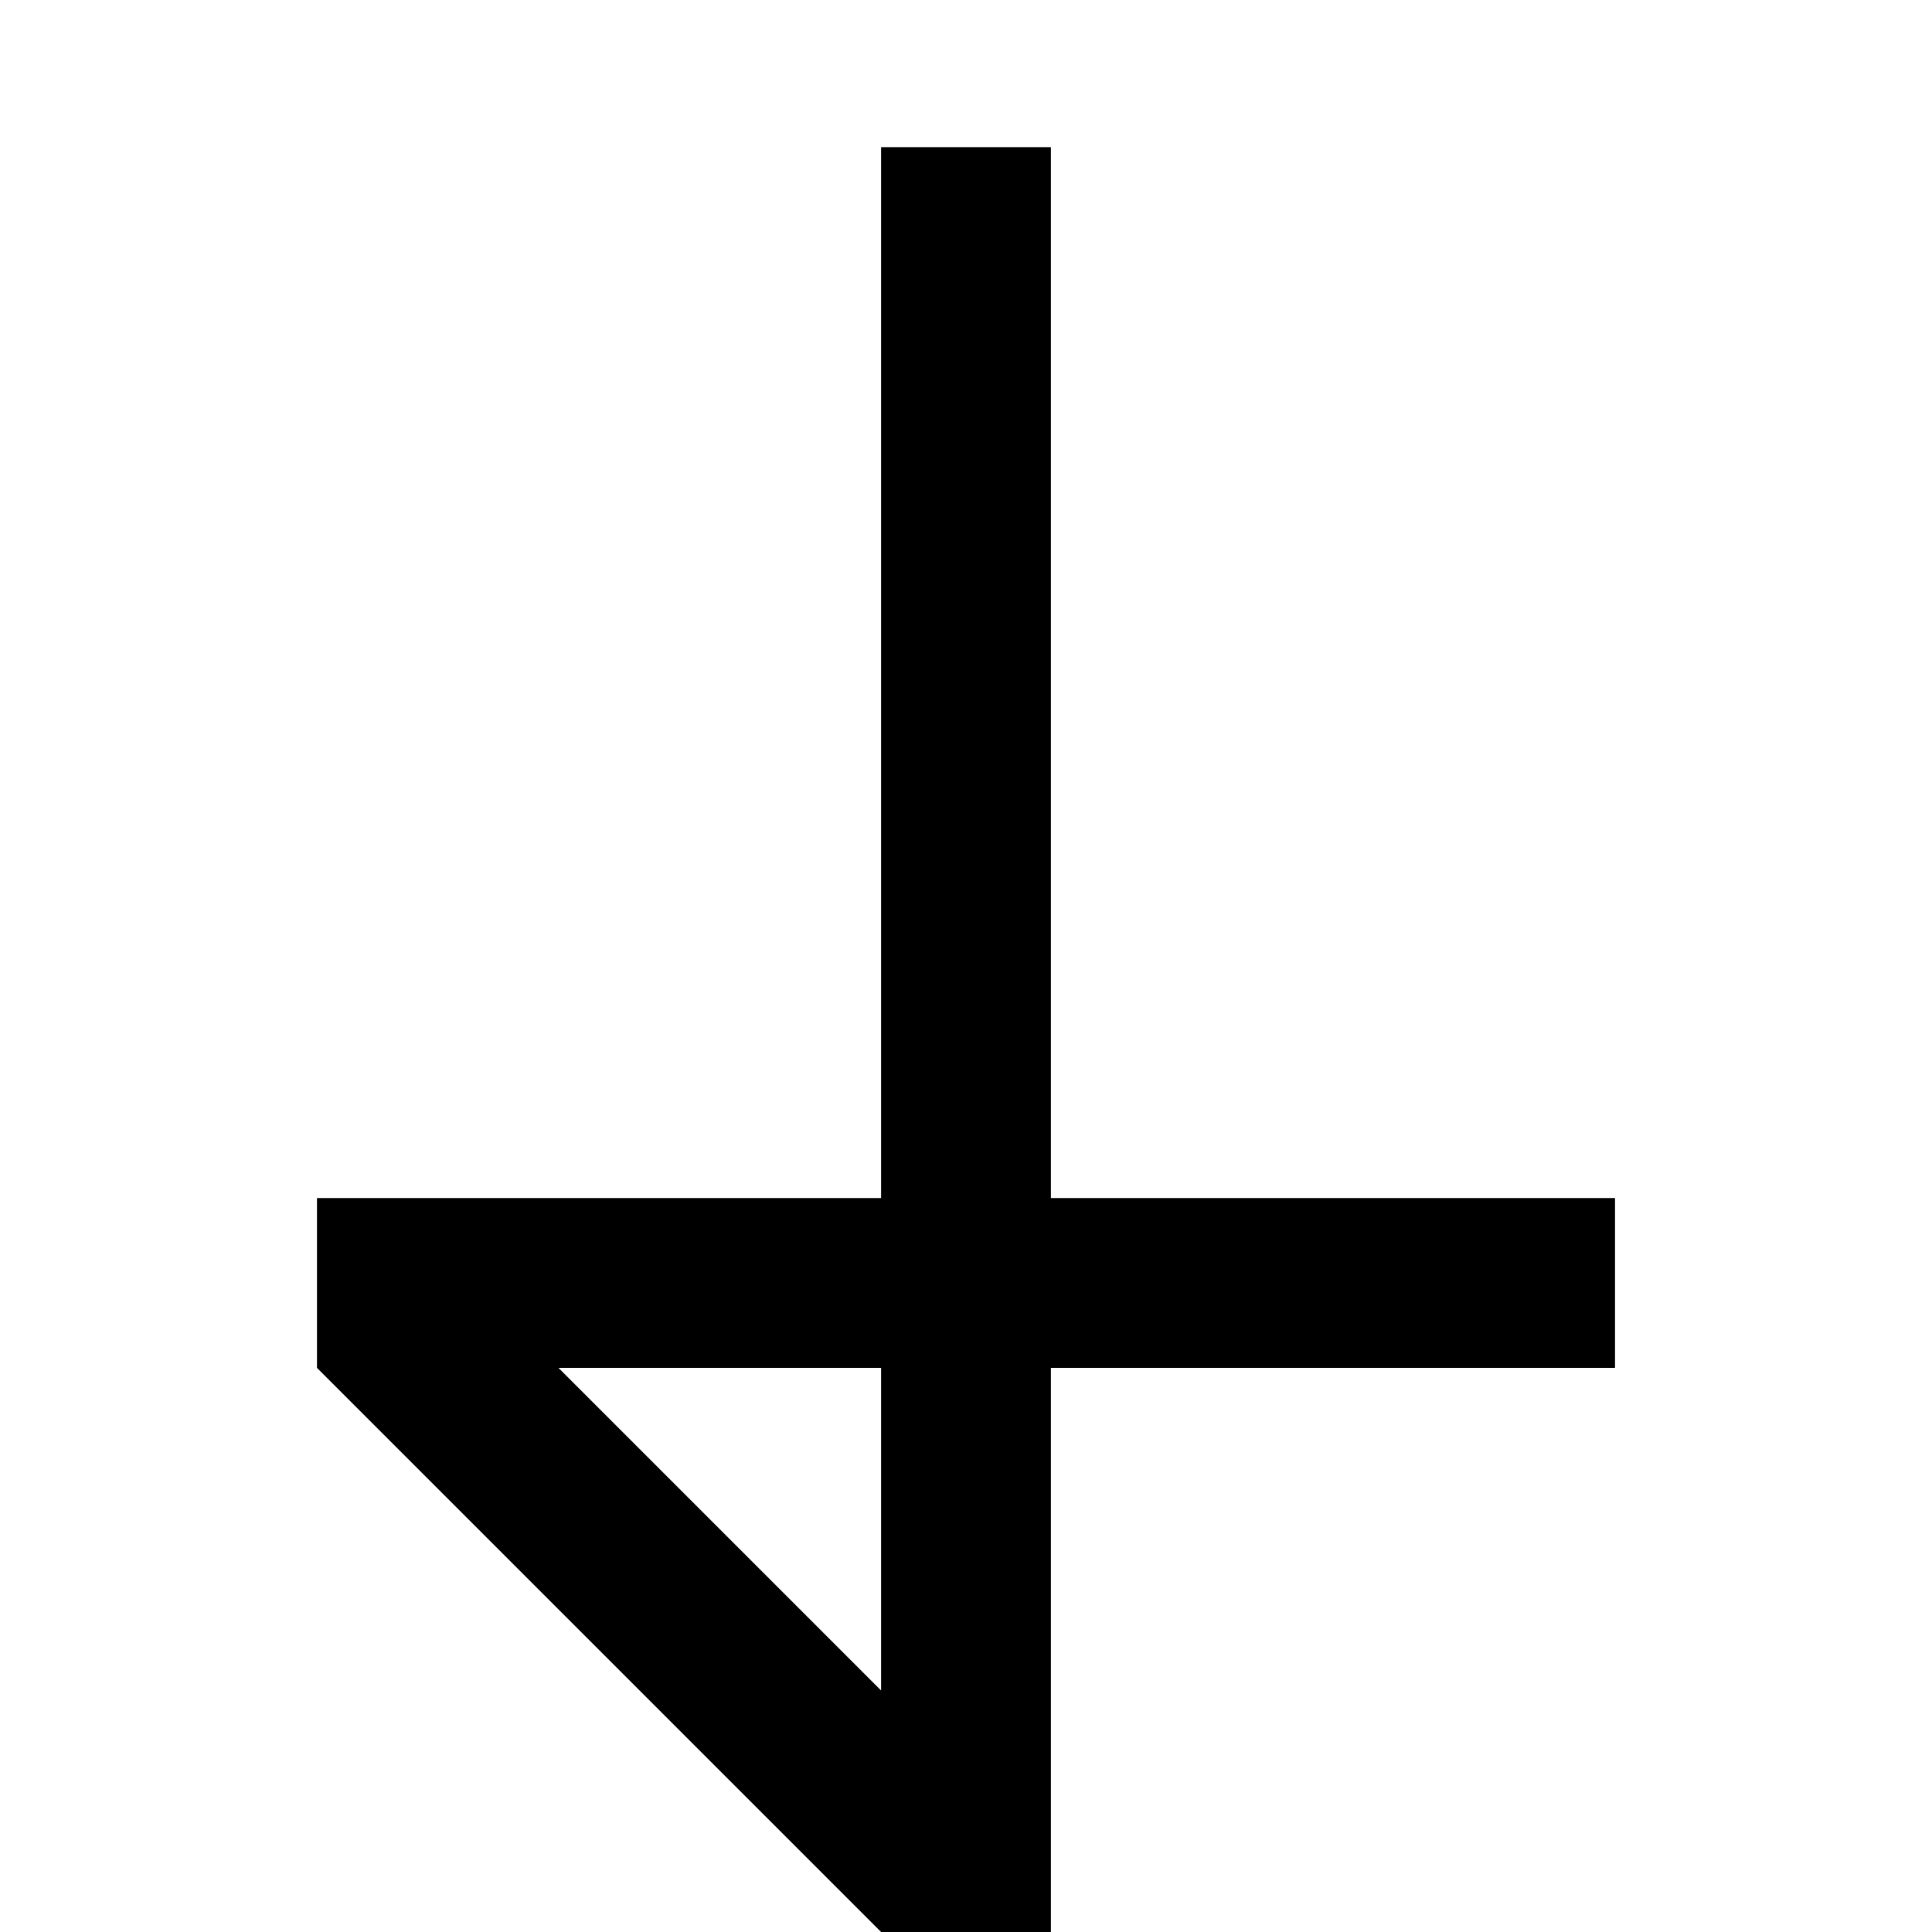
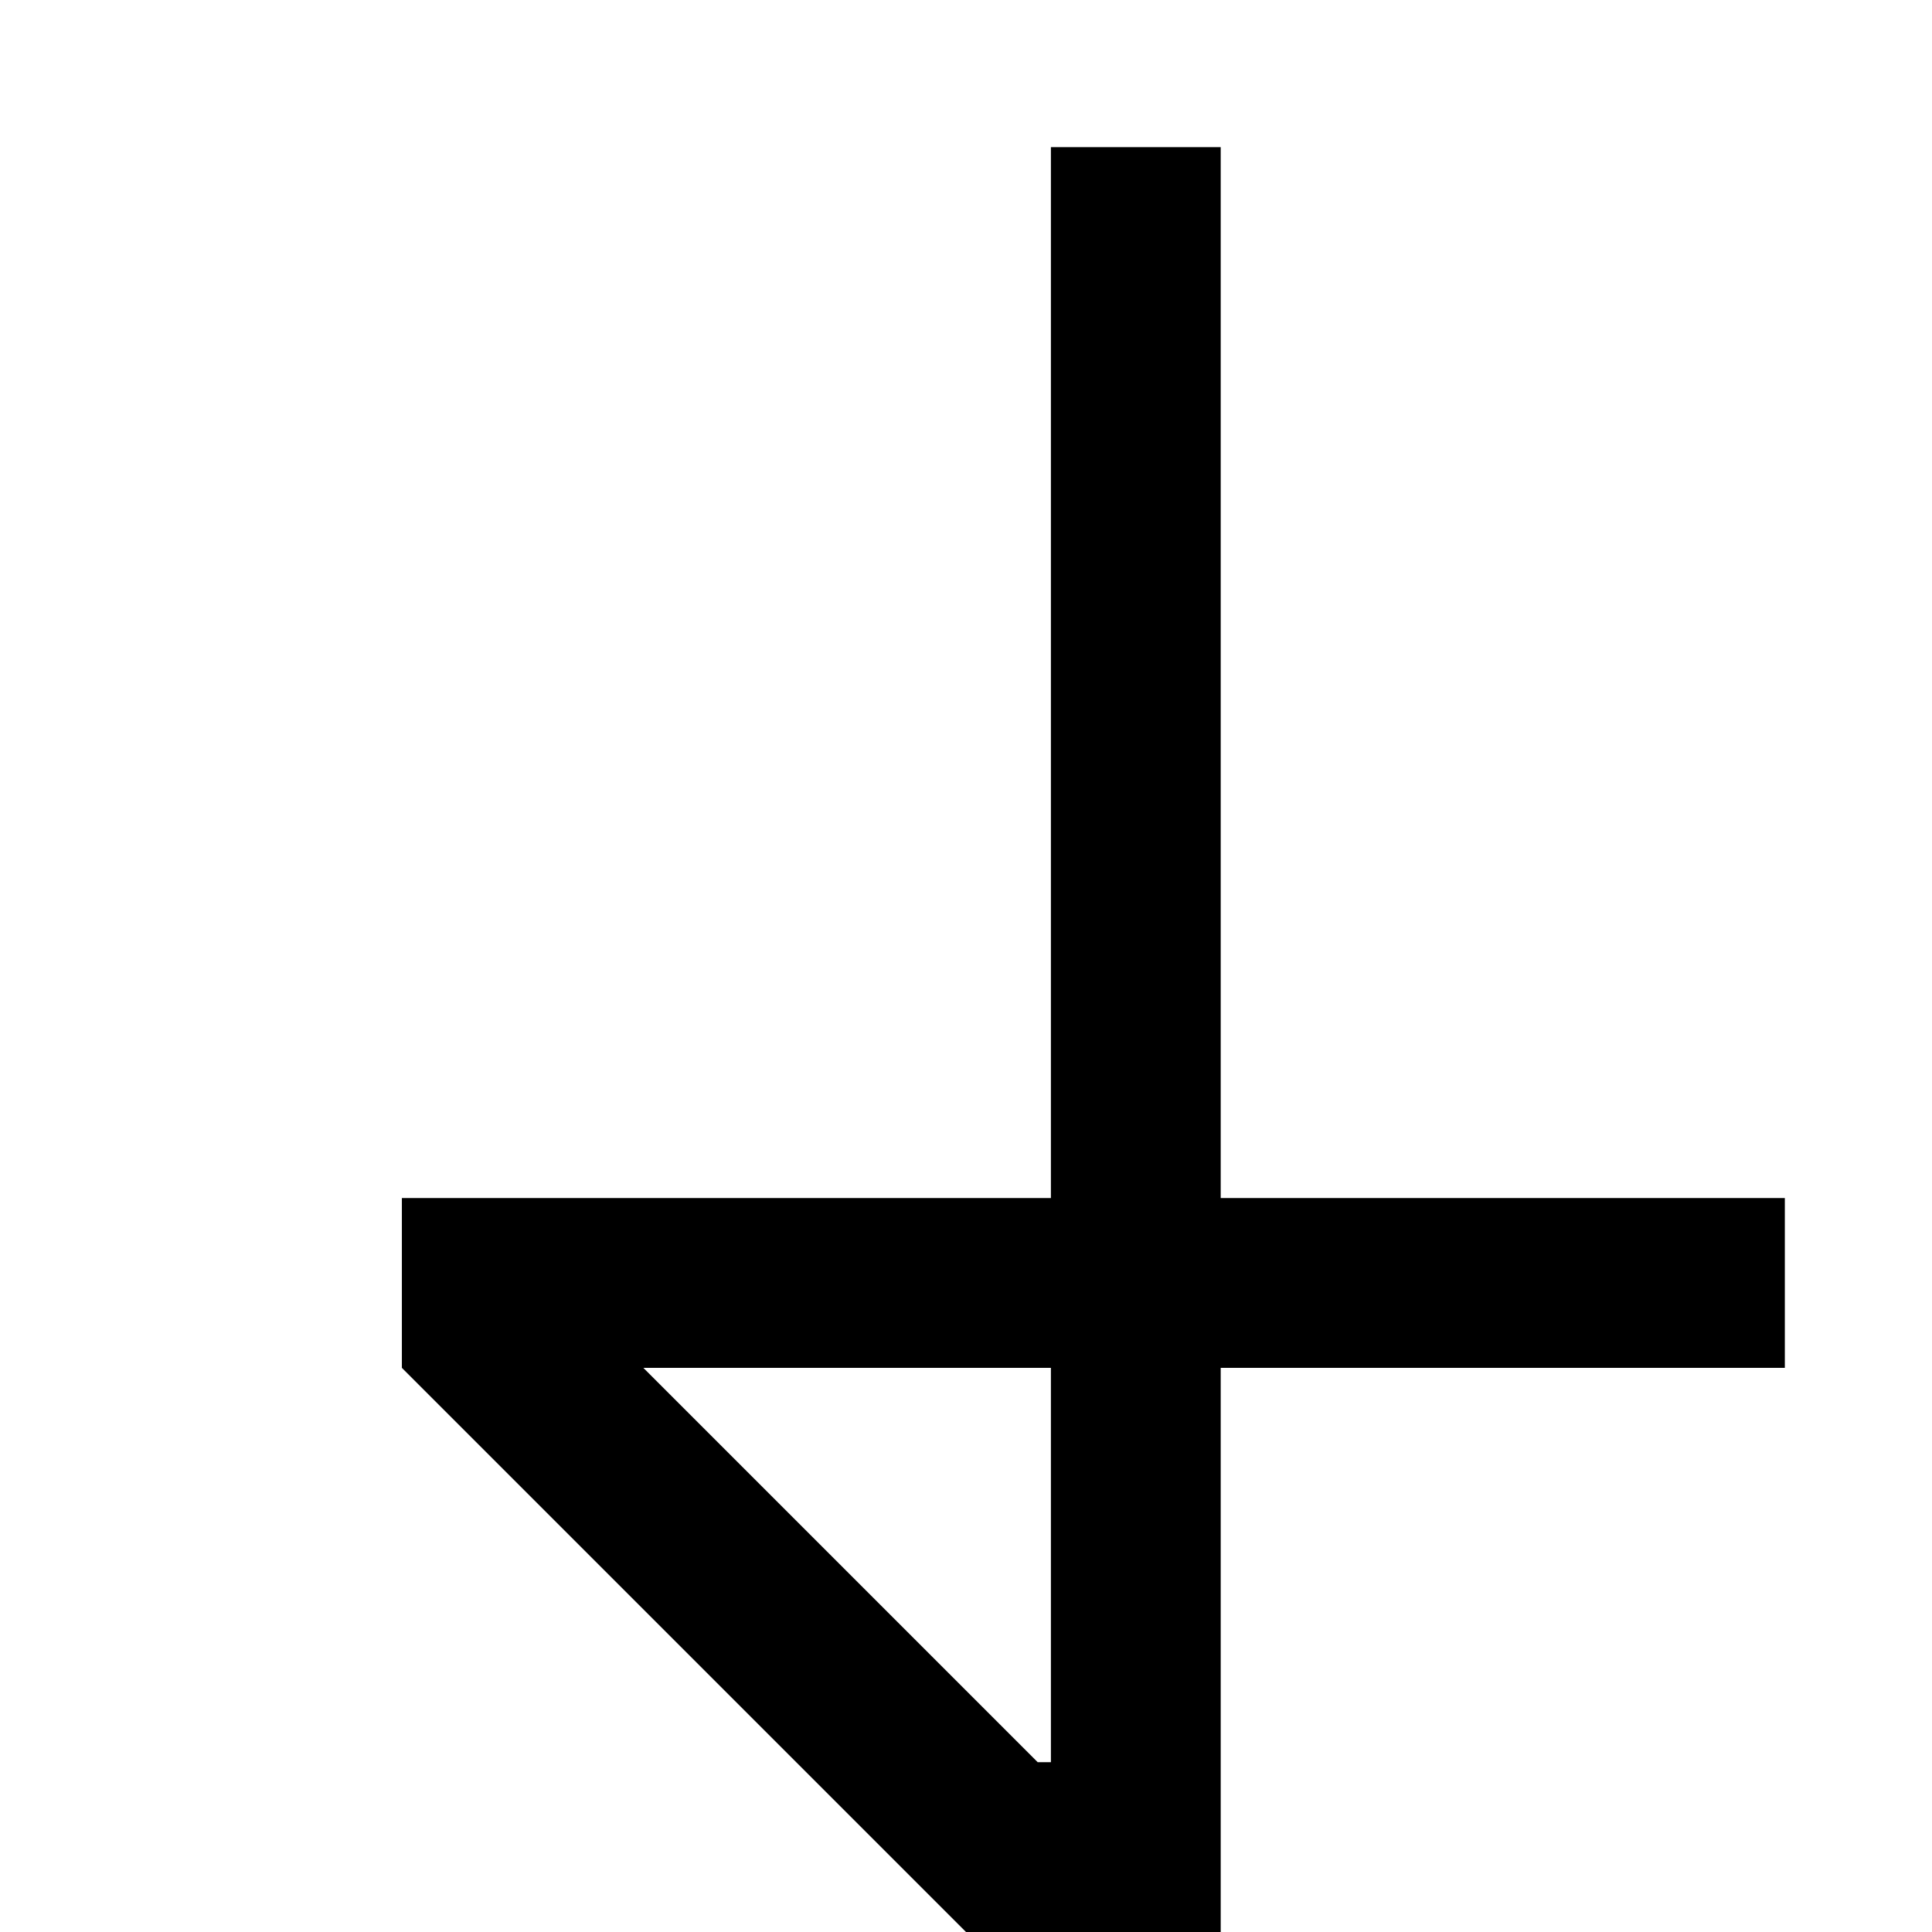
<svg xmlns="http://www.w3.org/2000/svg" width="2048" height="2048">
-   <path id="path1" fill="#000000" stroke="none" d="M 934 156 L 934 1270 L 336 1270 L 336 1450 L 934 2048 L 1114 2048 L 1114 1450 L 1712 1450 L 1712 1270 L 1114 1270 L 1114 156 Z M 592 1450 L 934 1450 L 934 1792 Z" />
+   <path id="path1" fill="#000000" stroke="none" d="M 1114 156 L 1114 1270 L 426 1270 L 426 1450 L 1024 2048 L 1294 2048 L 1294 1450 L 1892 1450 L 1892 1270 L 1294 1270 L 1294 156 L 1114 156 Z M 682 1450 L 1114 1450 L 1114 1868 L 1100 1868 L 682 1450 Z" />
</svg>
